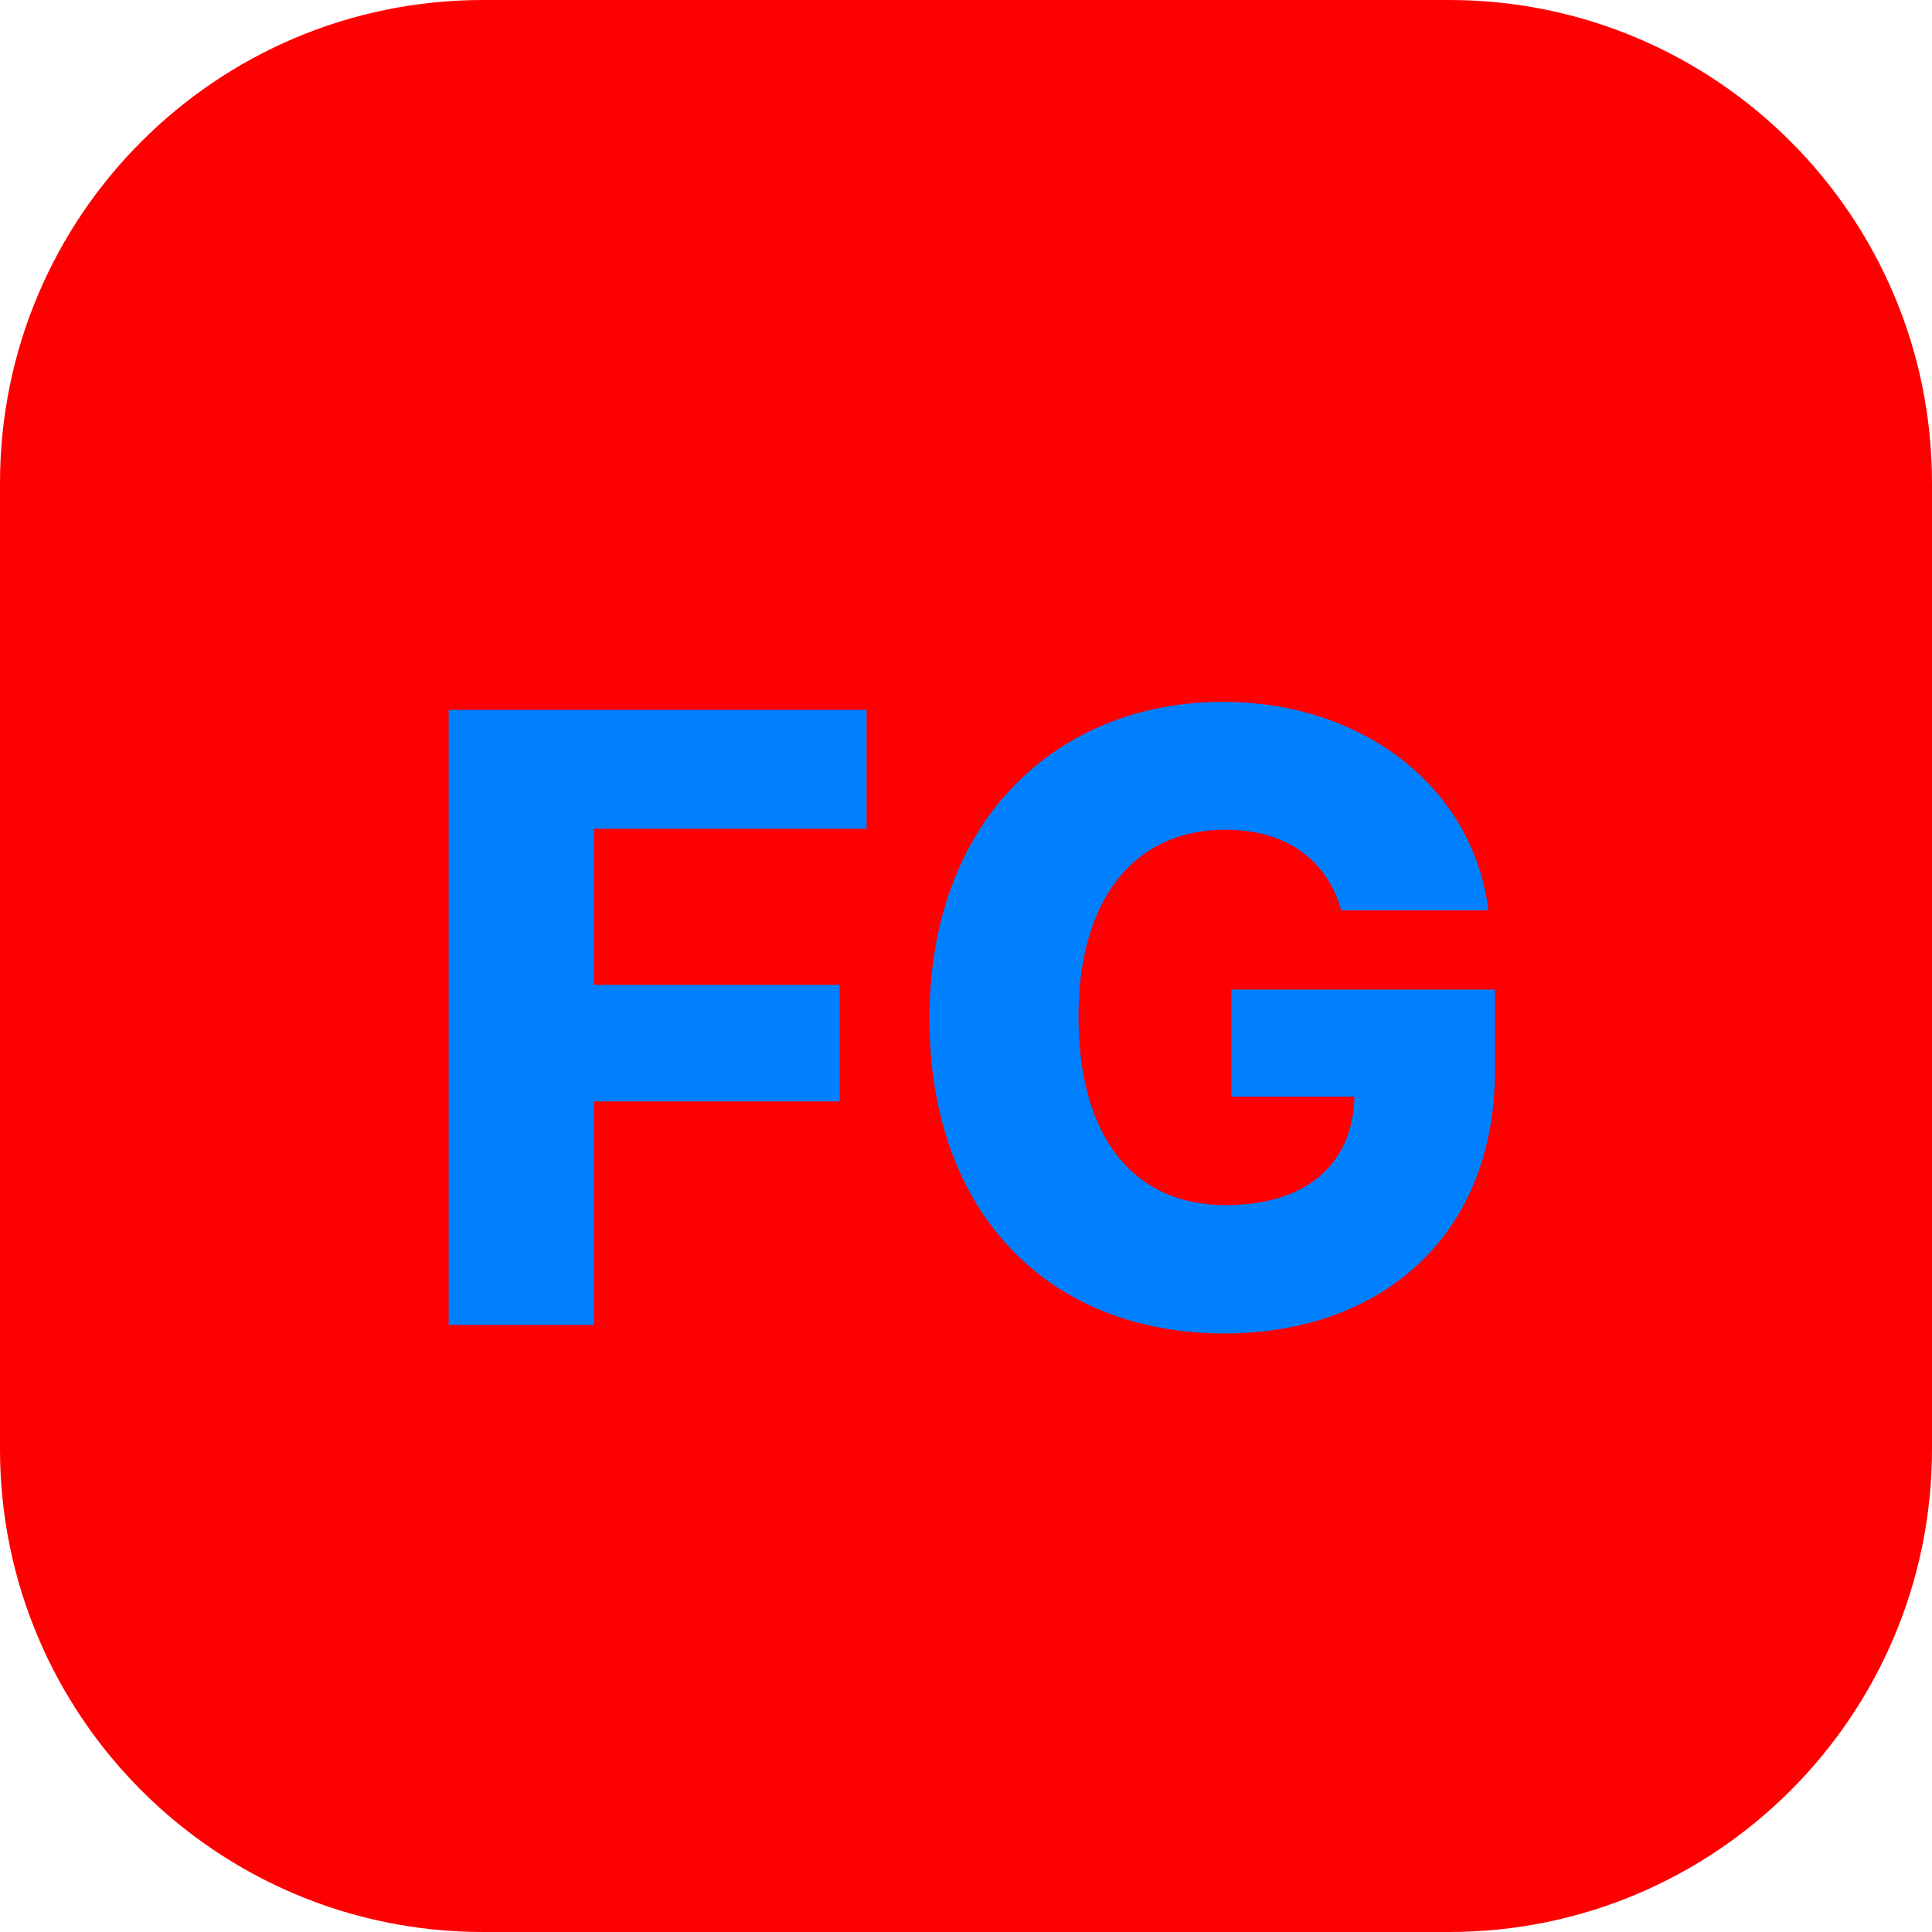
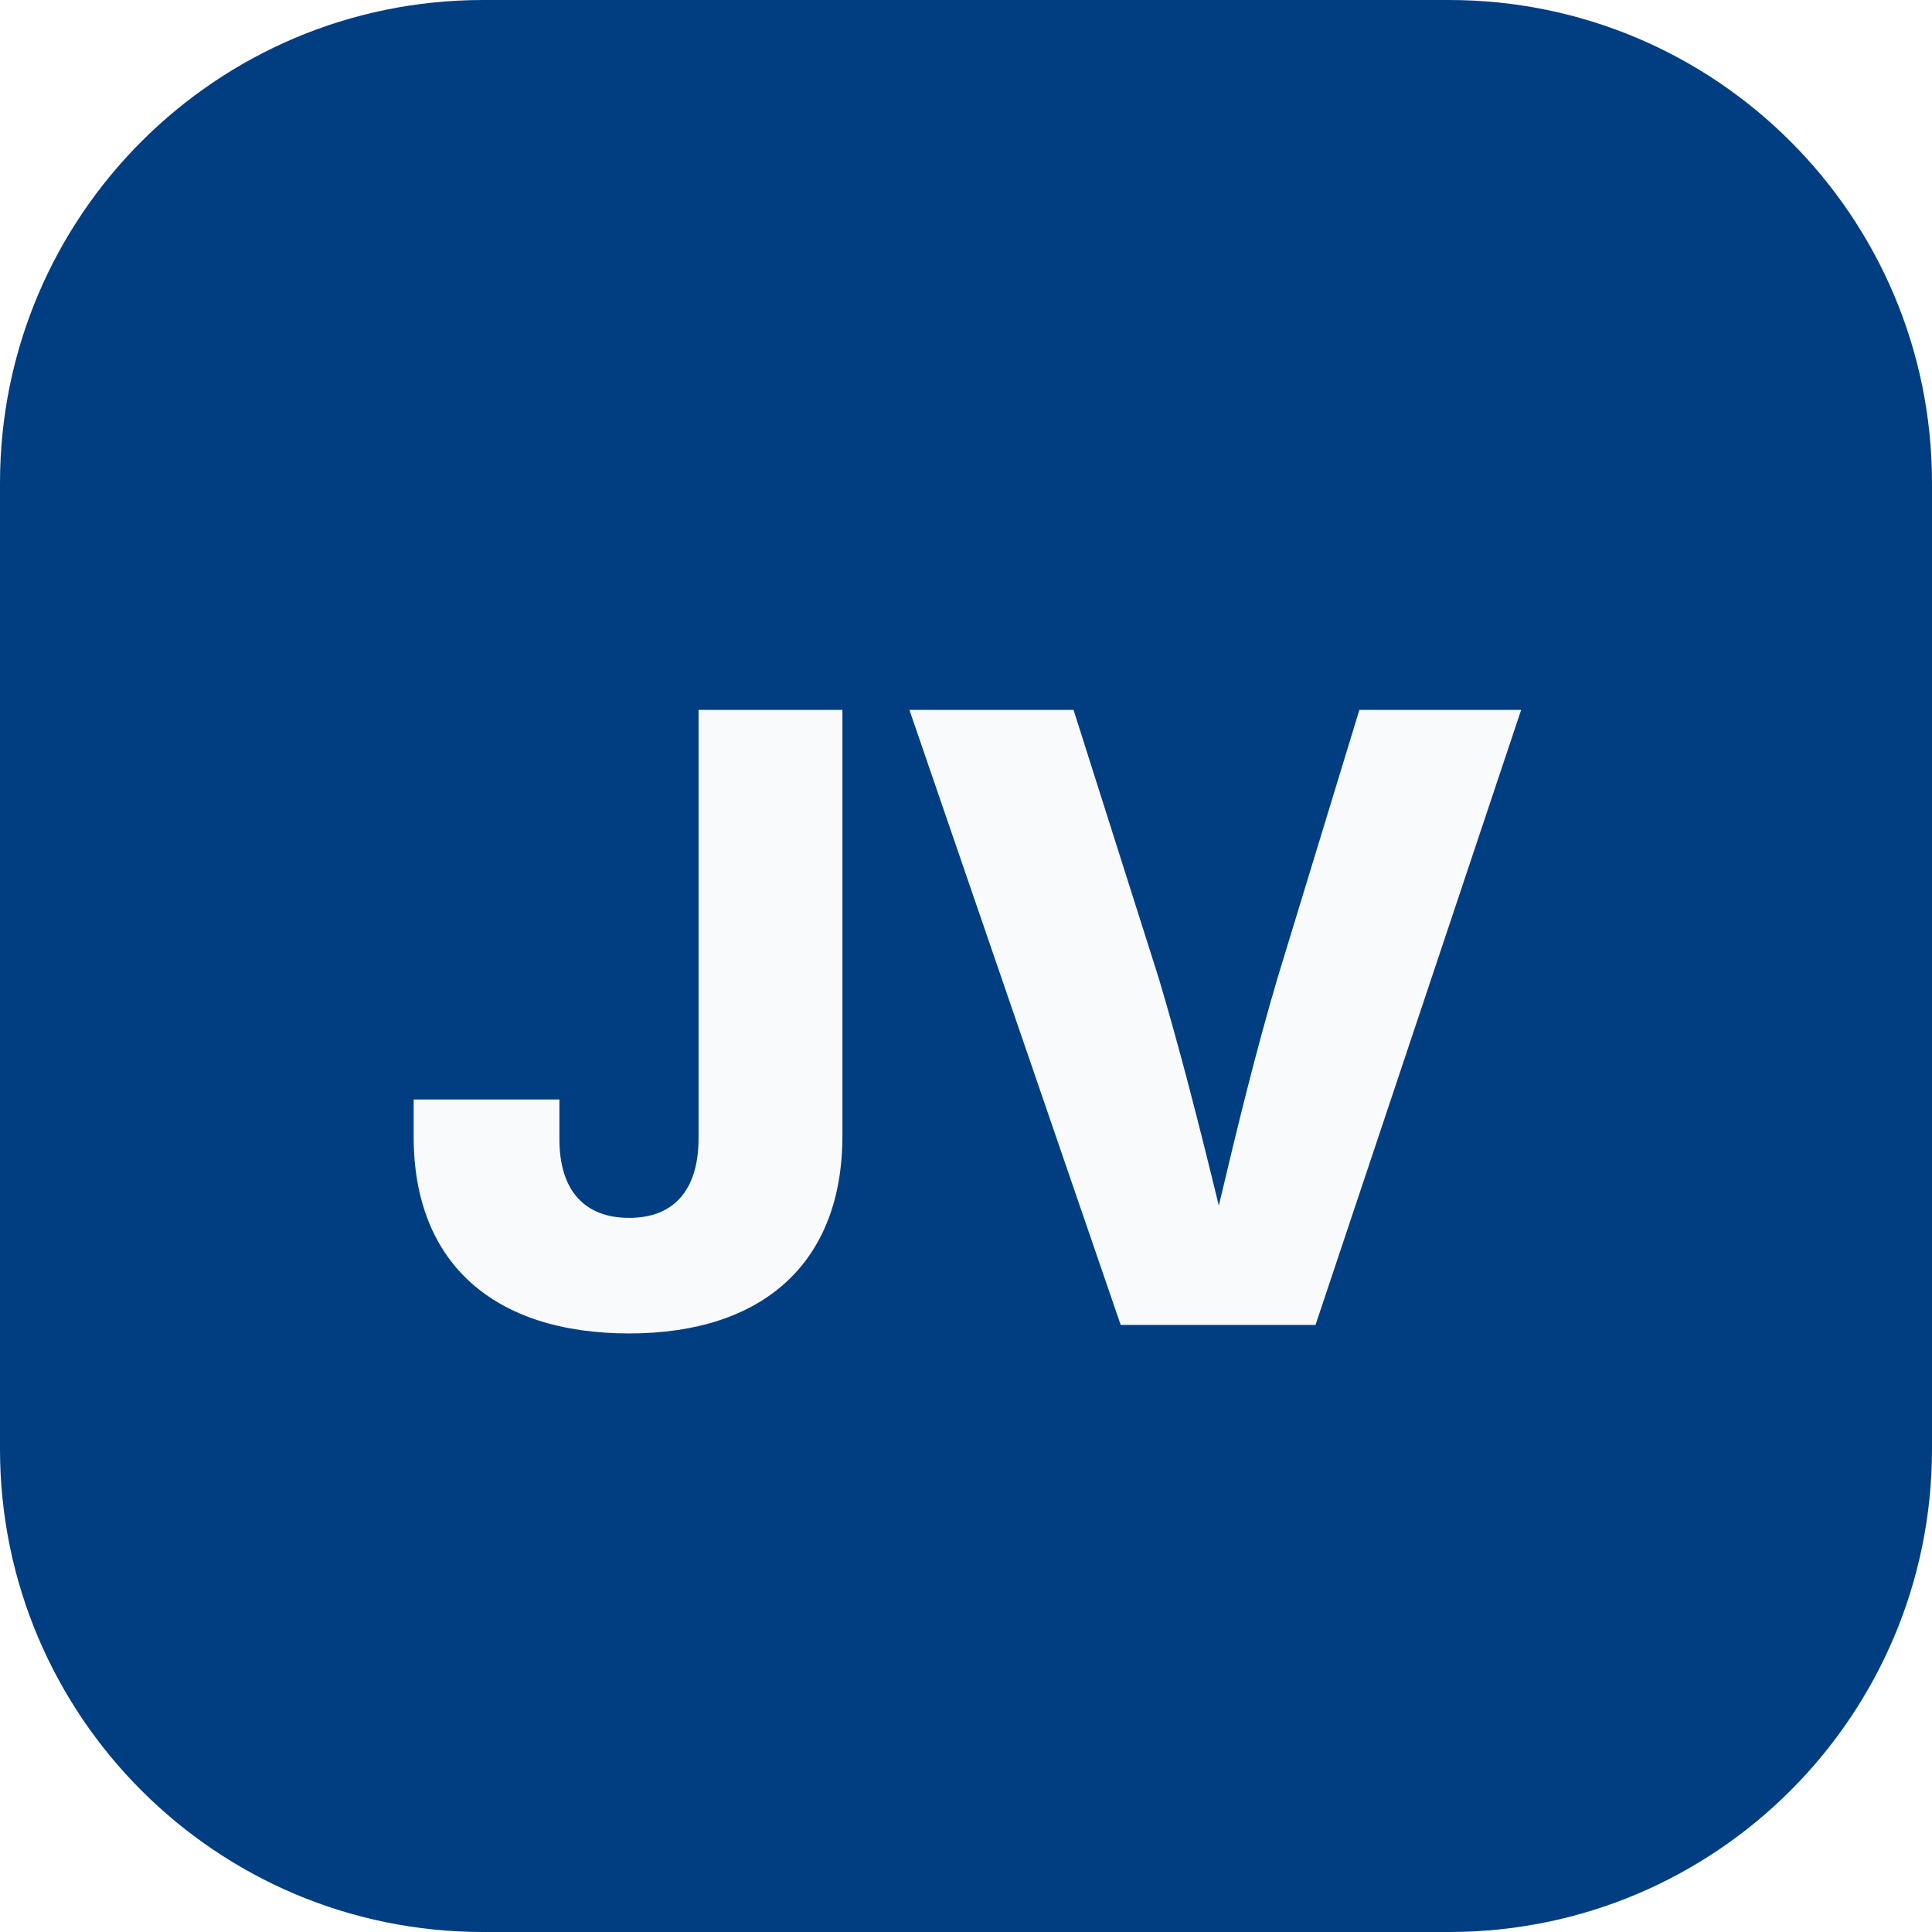
<svg xmlns="http://www.w3.org/2000/svg" width="64" height="64" viewBox="0 0 64 64">
-   <rect width="64" height="64" rx="16" fill="#ff0000" />
-   <text x="50%" y="52%" text-anchor="middle" dominant-baseline="middle" fill="#0080ff" font-family="Inter, sans-serif" font-size="28" font-weight="800">FG</text>
+   <rect width="64" height="64" rx="16" fill="#003e81" />
+   <text x="50%" y="52%" text-anchor="middle" dominant-baseline="middle" fill="#f8fafc" font-family="Inter, sans-serif" font-size="28" font-weight="800">JV</text>
</svg>
